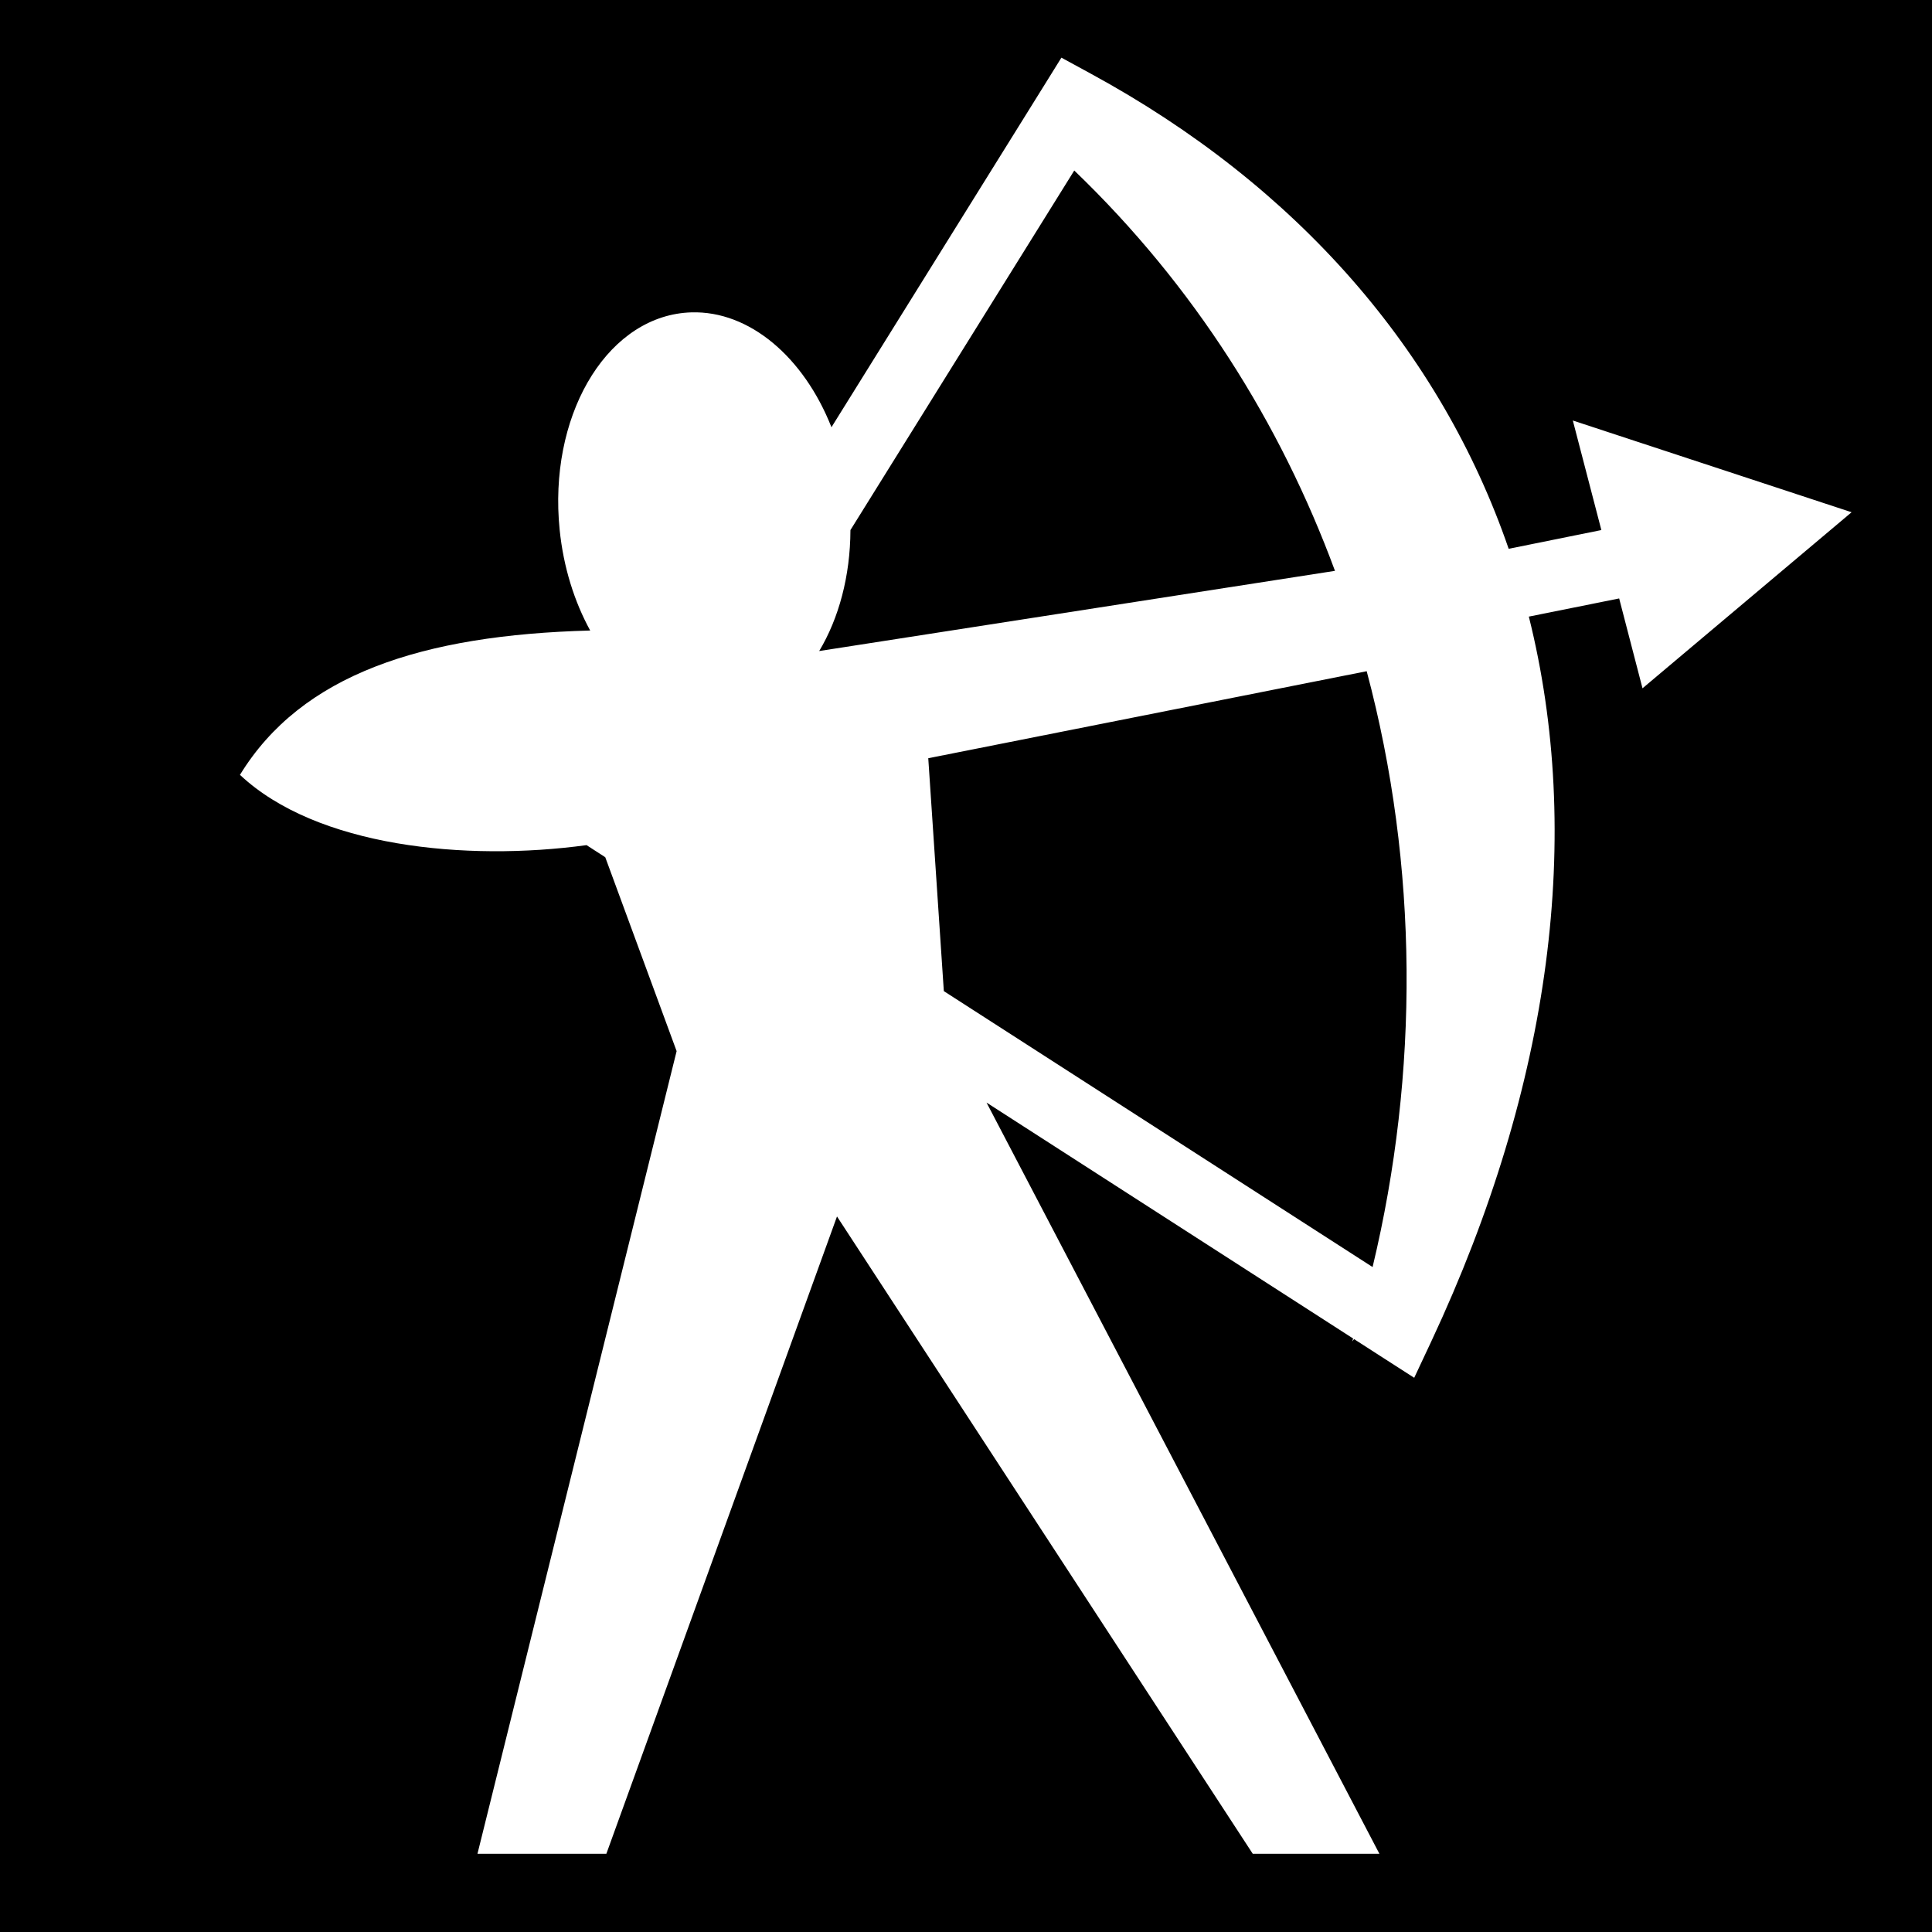
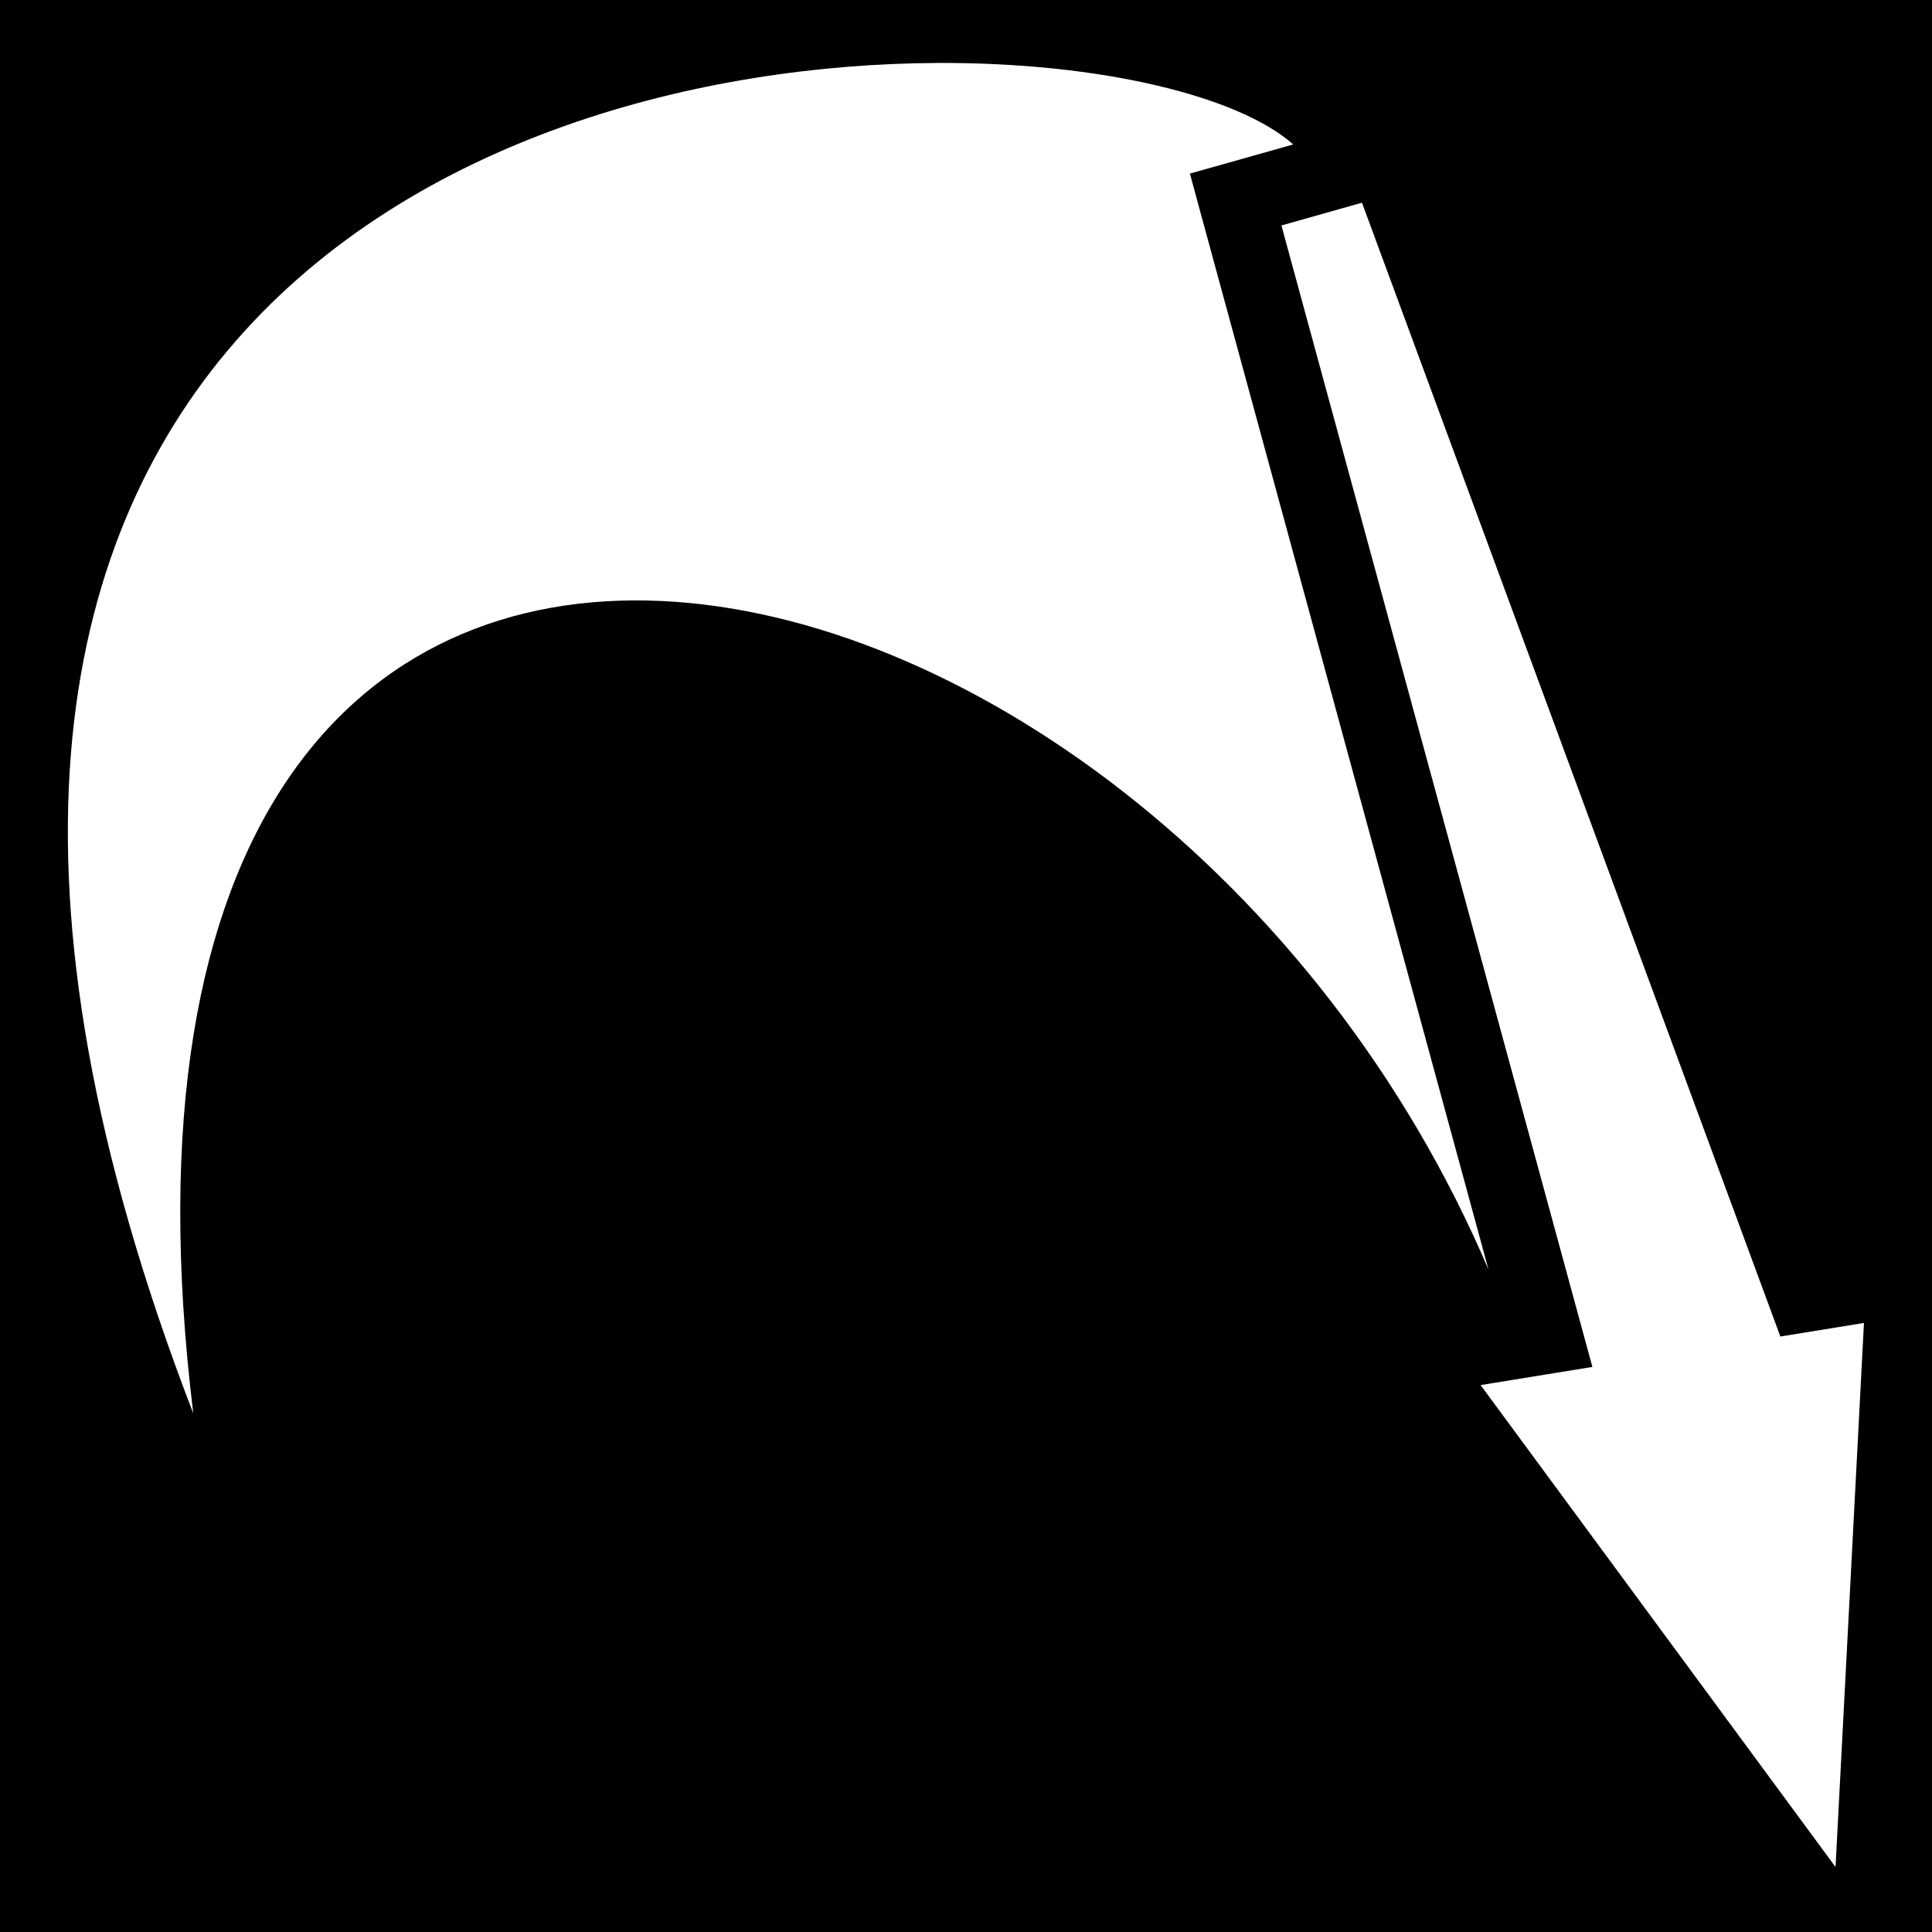
<svg xmlns="http://www.w3.org/2000/svg" style="height: 512px; width: 512px;" viewBox="0 0 512 512">
  <path d="M0 0h512v512H0z" fill="#000" fill-opacity="1" />
  <g class="" style="" transform="translate(0,0)">
-     <path d="M281.28 15.28l-4.655 7.5-56.28 90.44c-7.312-18.505-21.67-30.9-37.126-30.44-.66.02-1.308.06-1.97.126-21.174 2.14-35.927 27.865-32.938 57.47 1.005 9.948 3.91 19.074 8.094 26.718-44.558 1.188-76.495 11.61-92.812 38.25 20.32 19.086 59.816 22.993 91.844 18.625l4.843 3.124.126.094 18.906 51.375-52.78 212.718h34.156l61.125-168.905L332 491.28h33.563L261.438 292.19l97.156 62.53c-.08.262-.17.52-.25.782.173-.202.328-.422.5-.625l6.937 4.47 9 5.78 4.533-9.656c32.03-68.4 40.24-134.49 25.843-192.064l23.938-4.812 6.187 23.812 55.408-46.656-73.875-24.313 7.562 29.032-24.563 4.968C381.796 93.172 343.996 49.38 289.033 19.5l-7.75-4.22zm3.408 29.907c31.818 30.565 54.66 66.986 69.093 106.094l-136.686 21.25c5.196-8.662 8.24-19.857 8.28-32.06l59.314-95.282zm77.5 132.688c13.773 51.64 13.89 106.532 1.562 157.906l-113.625-73.124-4.125-61.72 116.188-23.06z" fill="#fff" fill-opacity="1" />
+     <path d="M248.25 16.688C124.165 17.31-57.308 93.192 51.22 374.563 12.847 60.82 305.093 126.845 394.47 336.469l-76.564-281-2.562-9.47 9.437-2.656 17.94-5.063c-14.344-12.722-50.85-21.812-94.47-21.593zm112.688 37.03l-21.344 6.032L422 362.25l-29.625 4.813 94.063 127.718 7.53-144.186-22.156 3.594-110.875-300.47z" fill="#fff" fill-opacity="1" />
  </g>
</svg>
